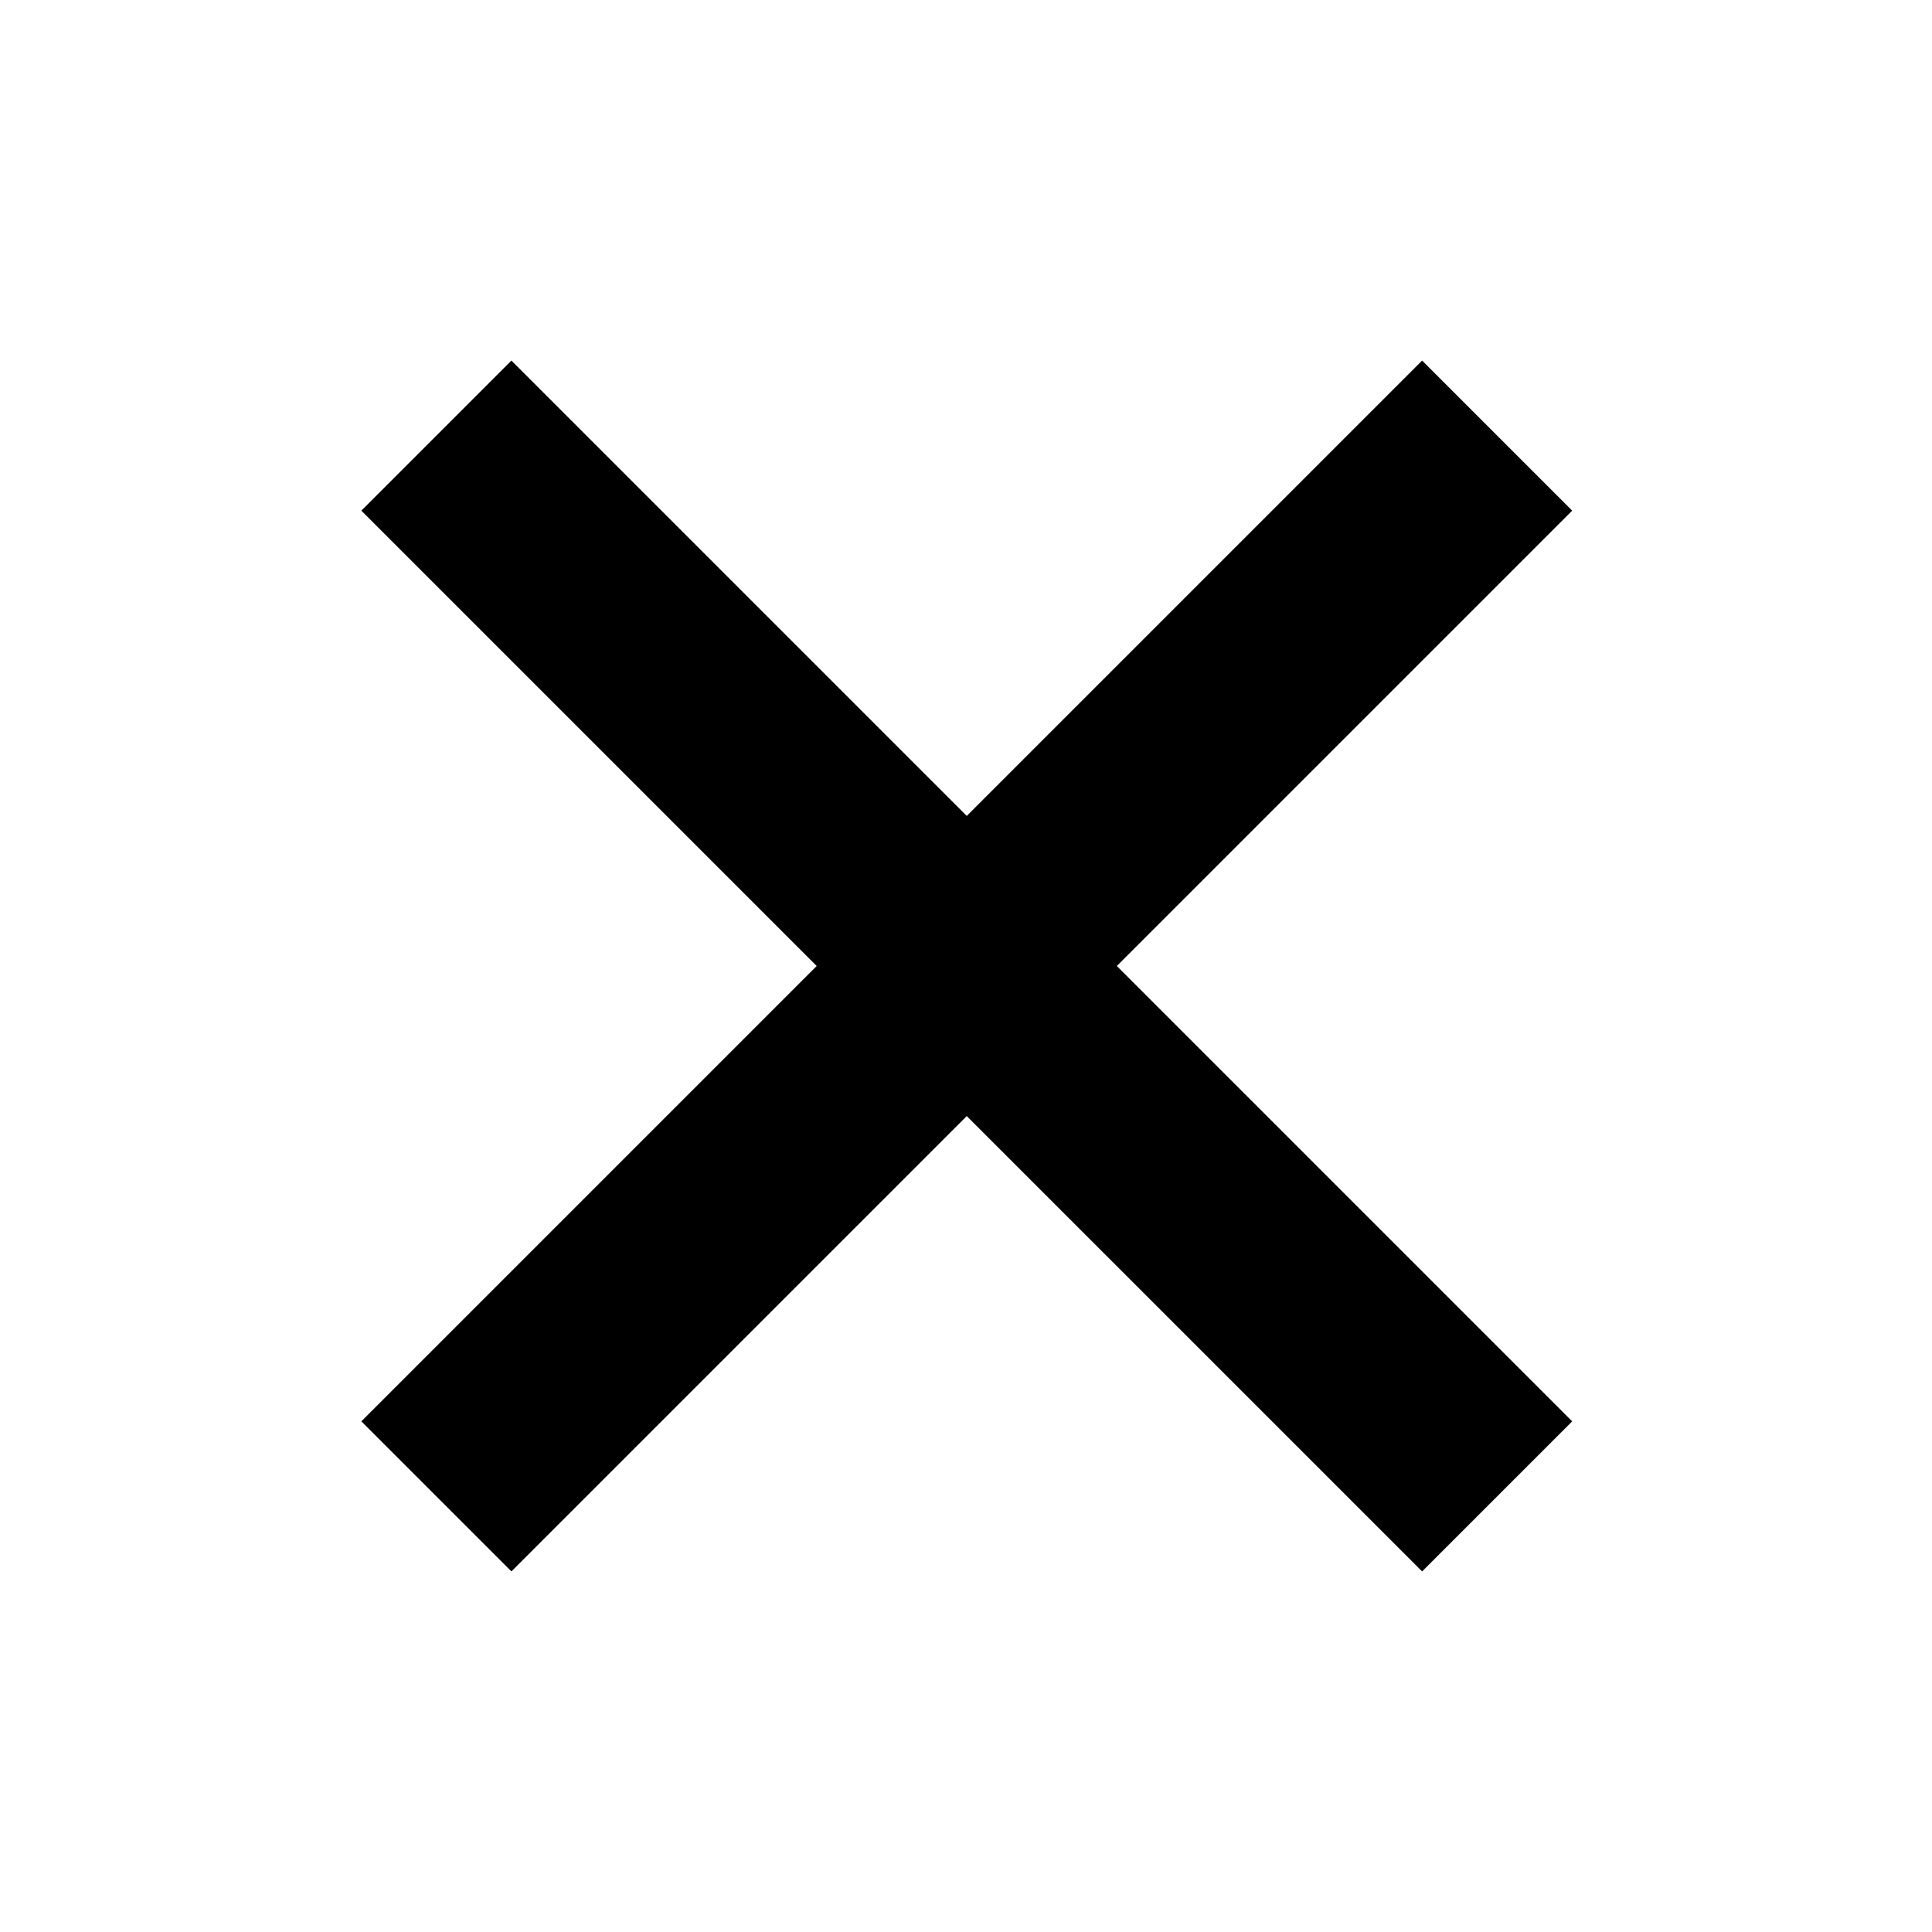
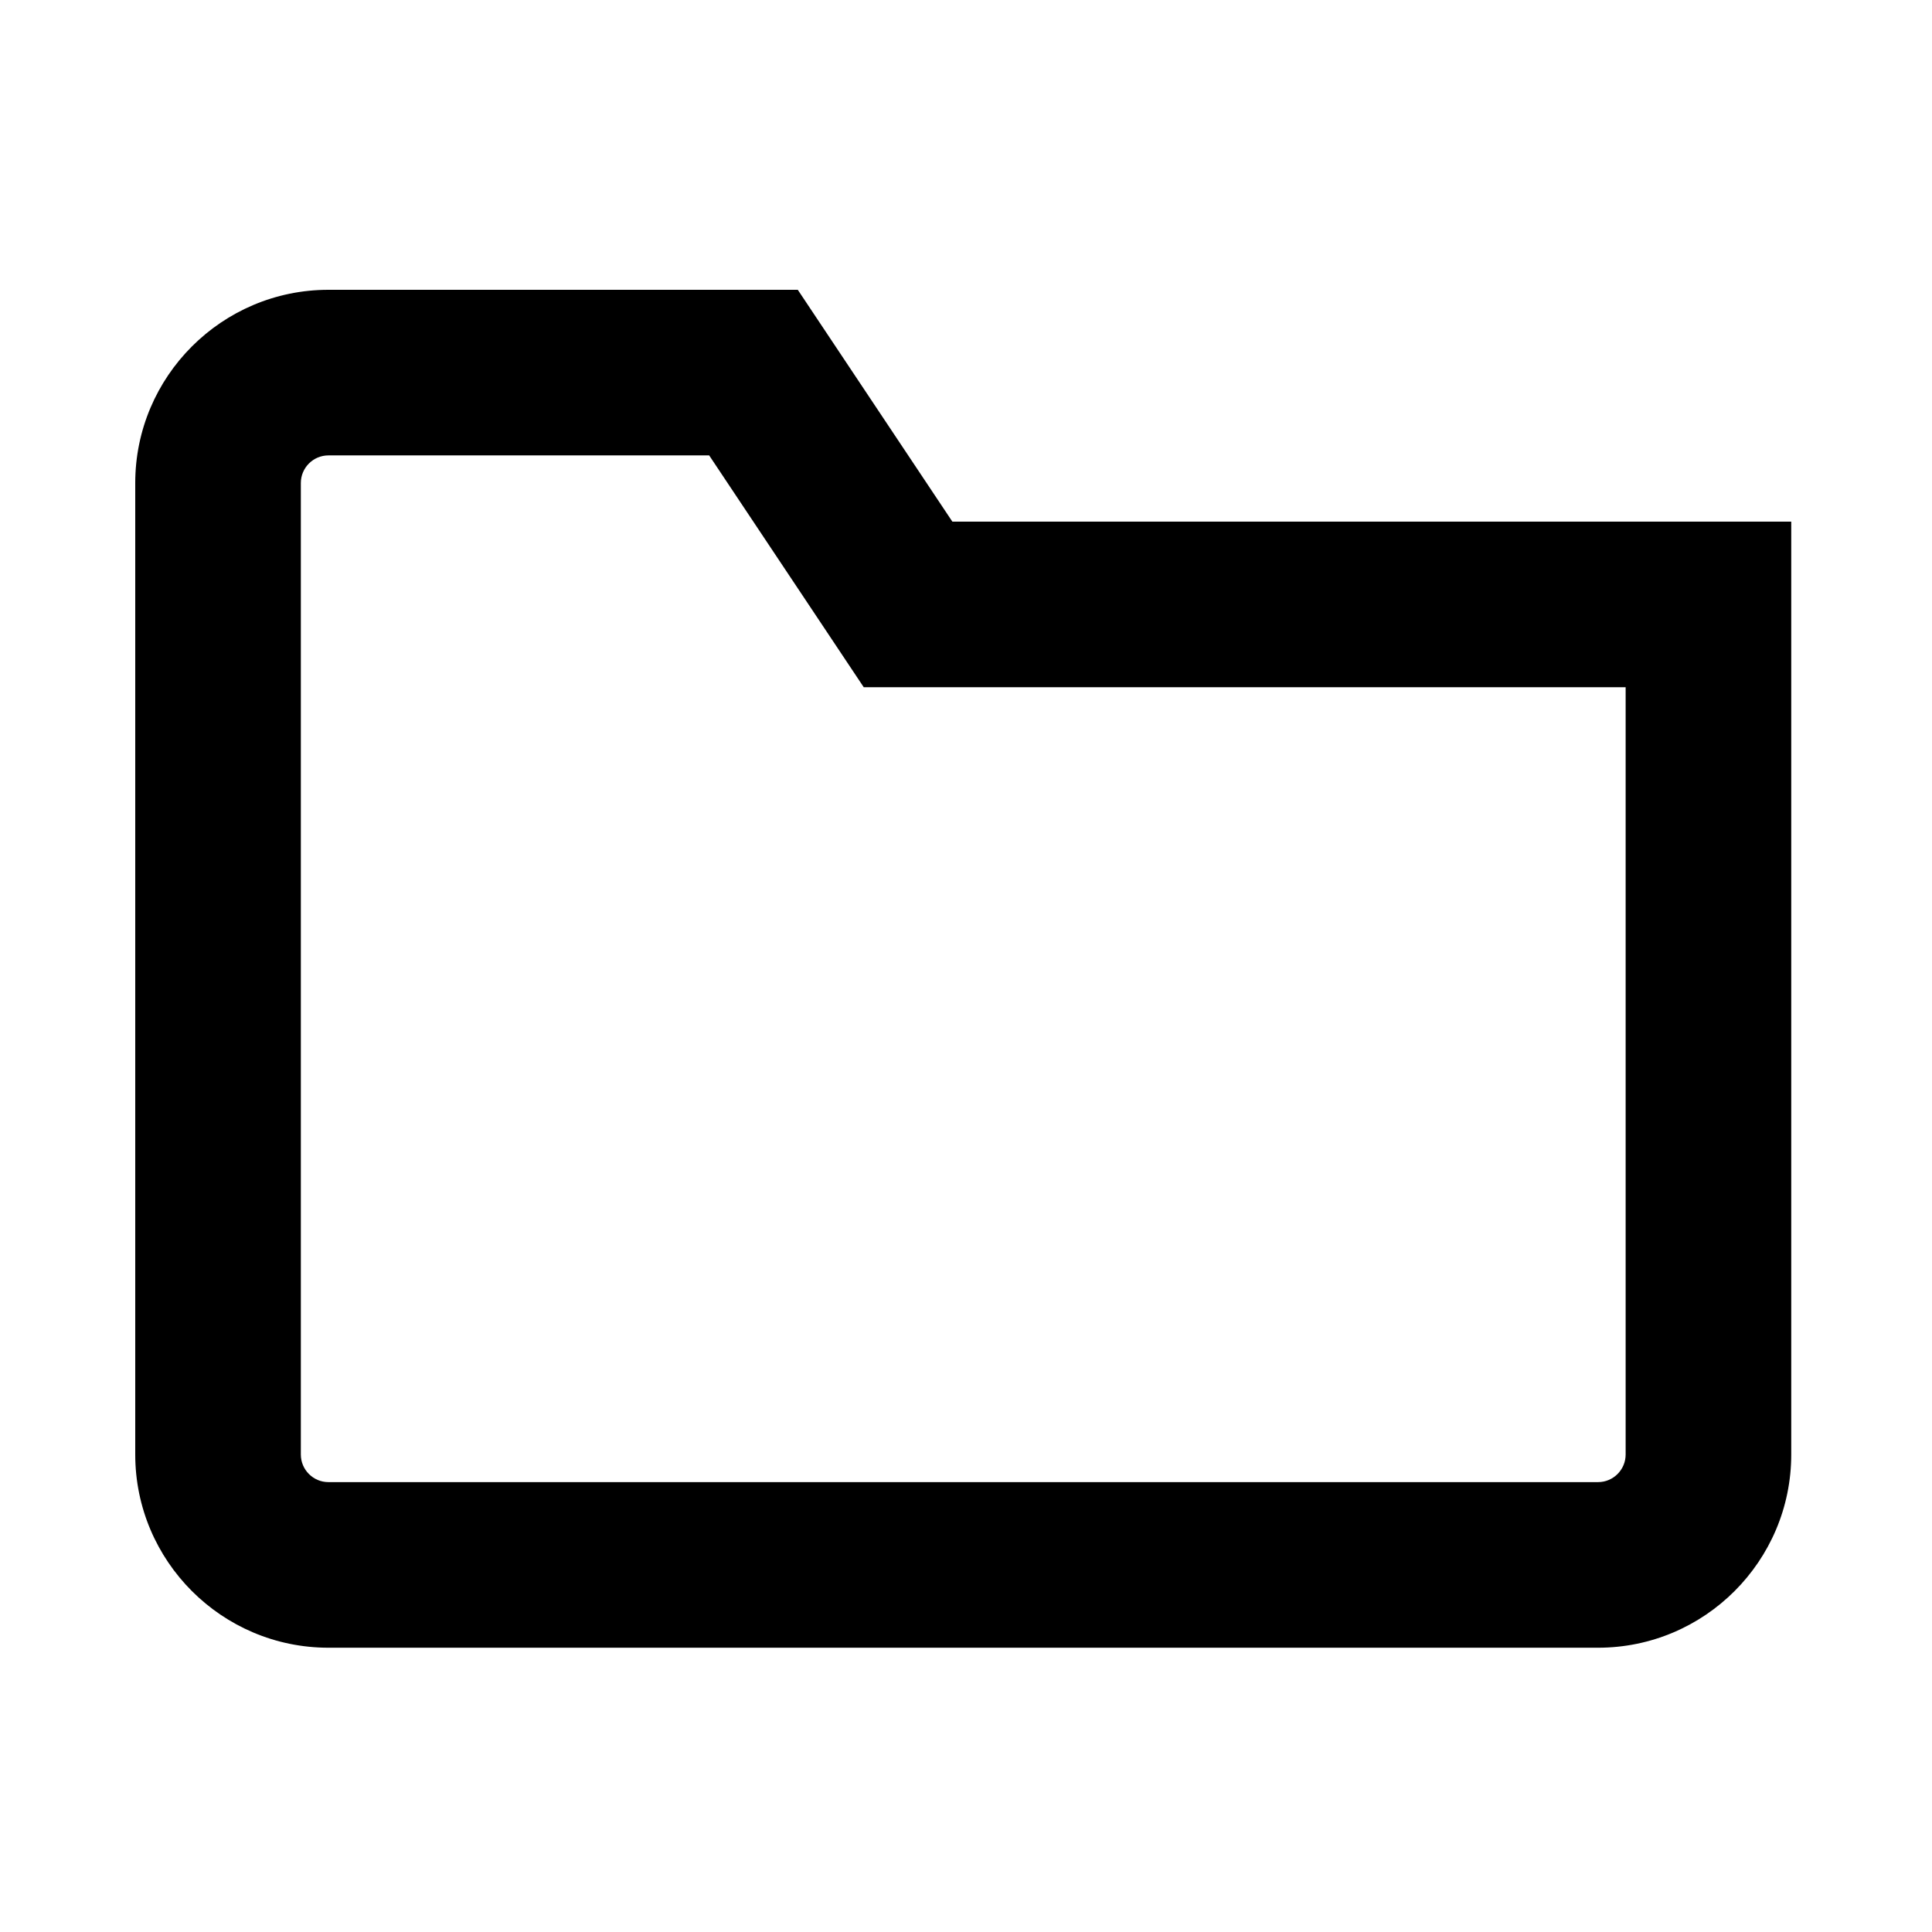
<svg xmlns="http://www.w3.org/2000/svg" version="1.1" id="レイヤー_1" x="0px" y="0px" width="350px" height="350px" viewBox="0 0 350 350" enable-background="new 0 0 350 350" xml:space="preserve">
-   <polygon points="257.63,65.322 175.138,147.813 92.646,65.322 65.46,92.508 147.952,175 65.46,257.491 92.646,284.677   175.138,202.186 257.63,284.678 284.816,257.492 202.323,174.999 284.815,92.507 " />
+   <g>
+     <path d="M289.5,298.5h-230c-19.299,0-35-15.701-35-35v-176c0-19.299,15.701-35,35-35h85.027l28.003,42H324.5v169   C324.5,282.799,308.799,298.5,289.5,298.5z M59.5,82.5c-2.757,0-5,2.243-5,5v176c0,2.757,2.243,5,5,5h230c2.757,0,5-2.243,5-5v-139   H156.476l-28.003-42H59.5z" />
+   </g>
</svg>
